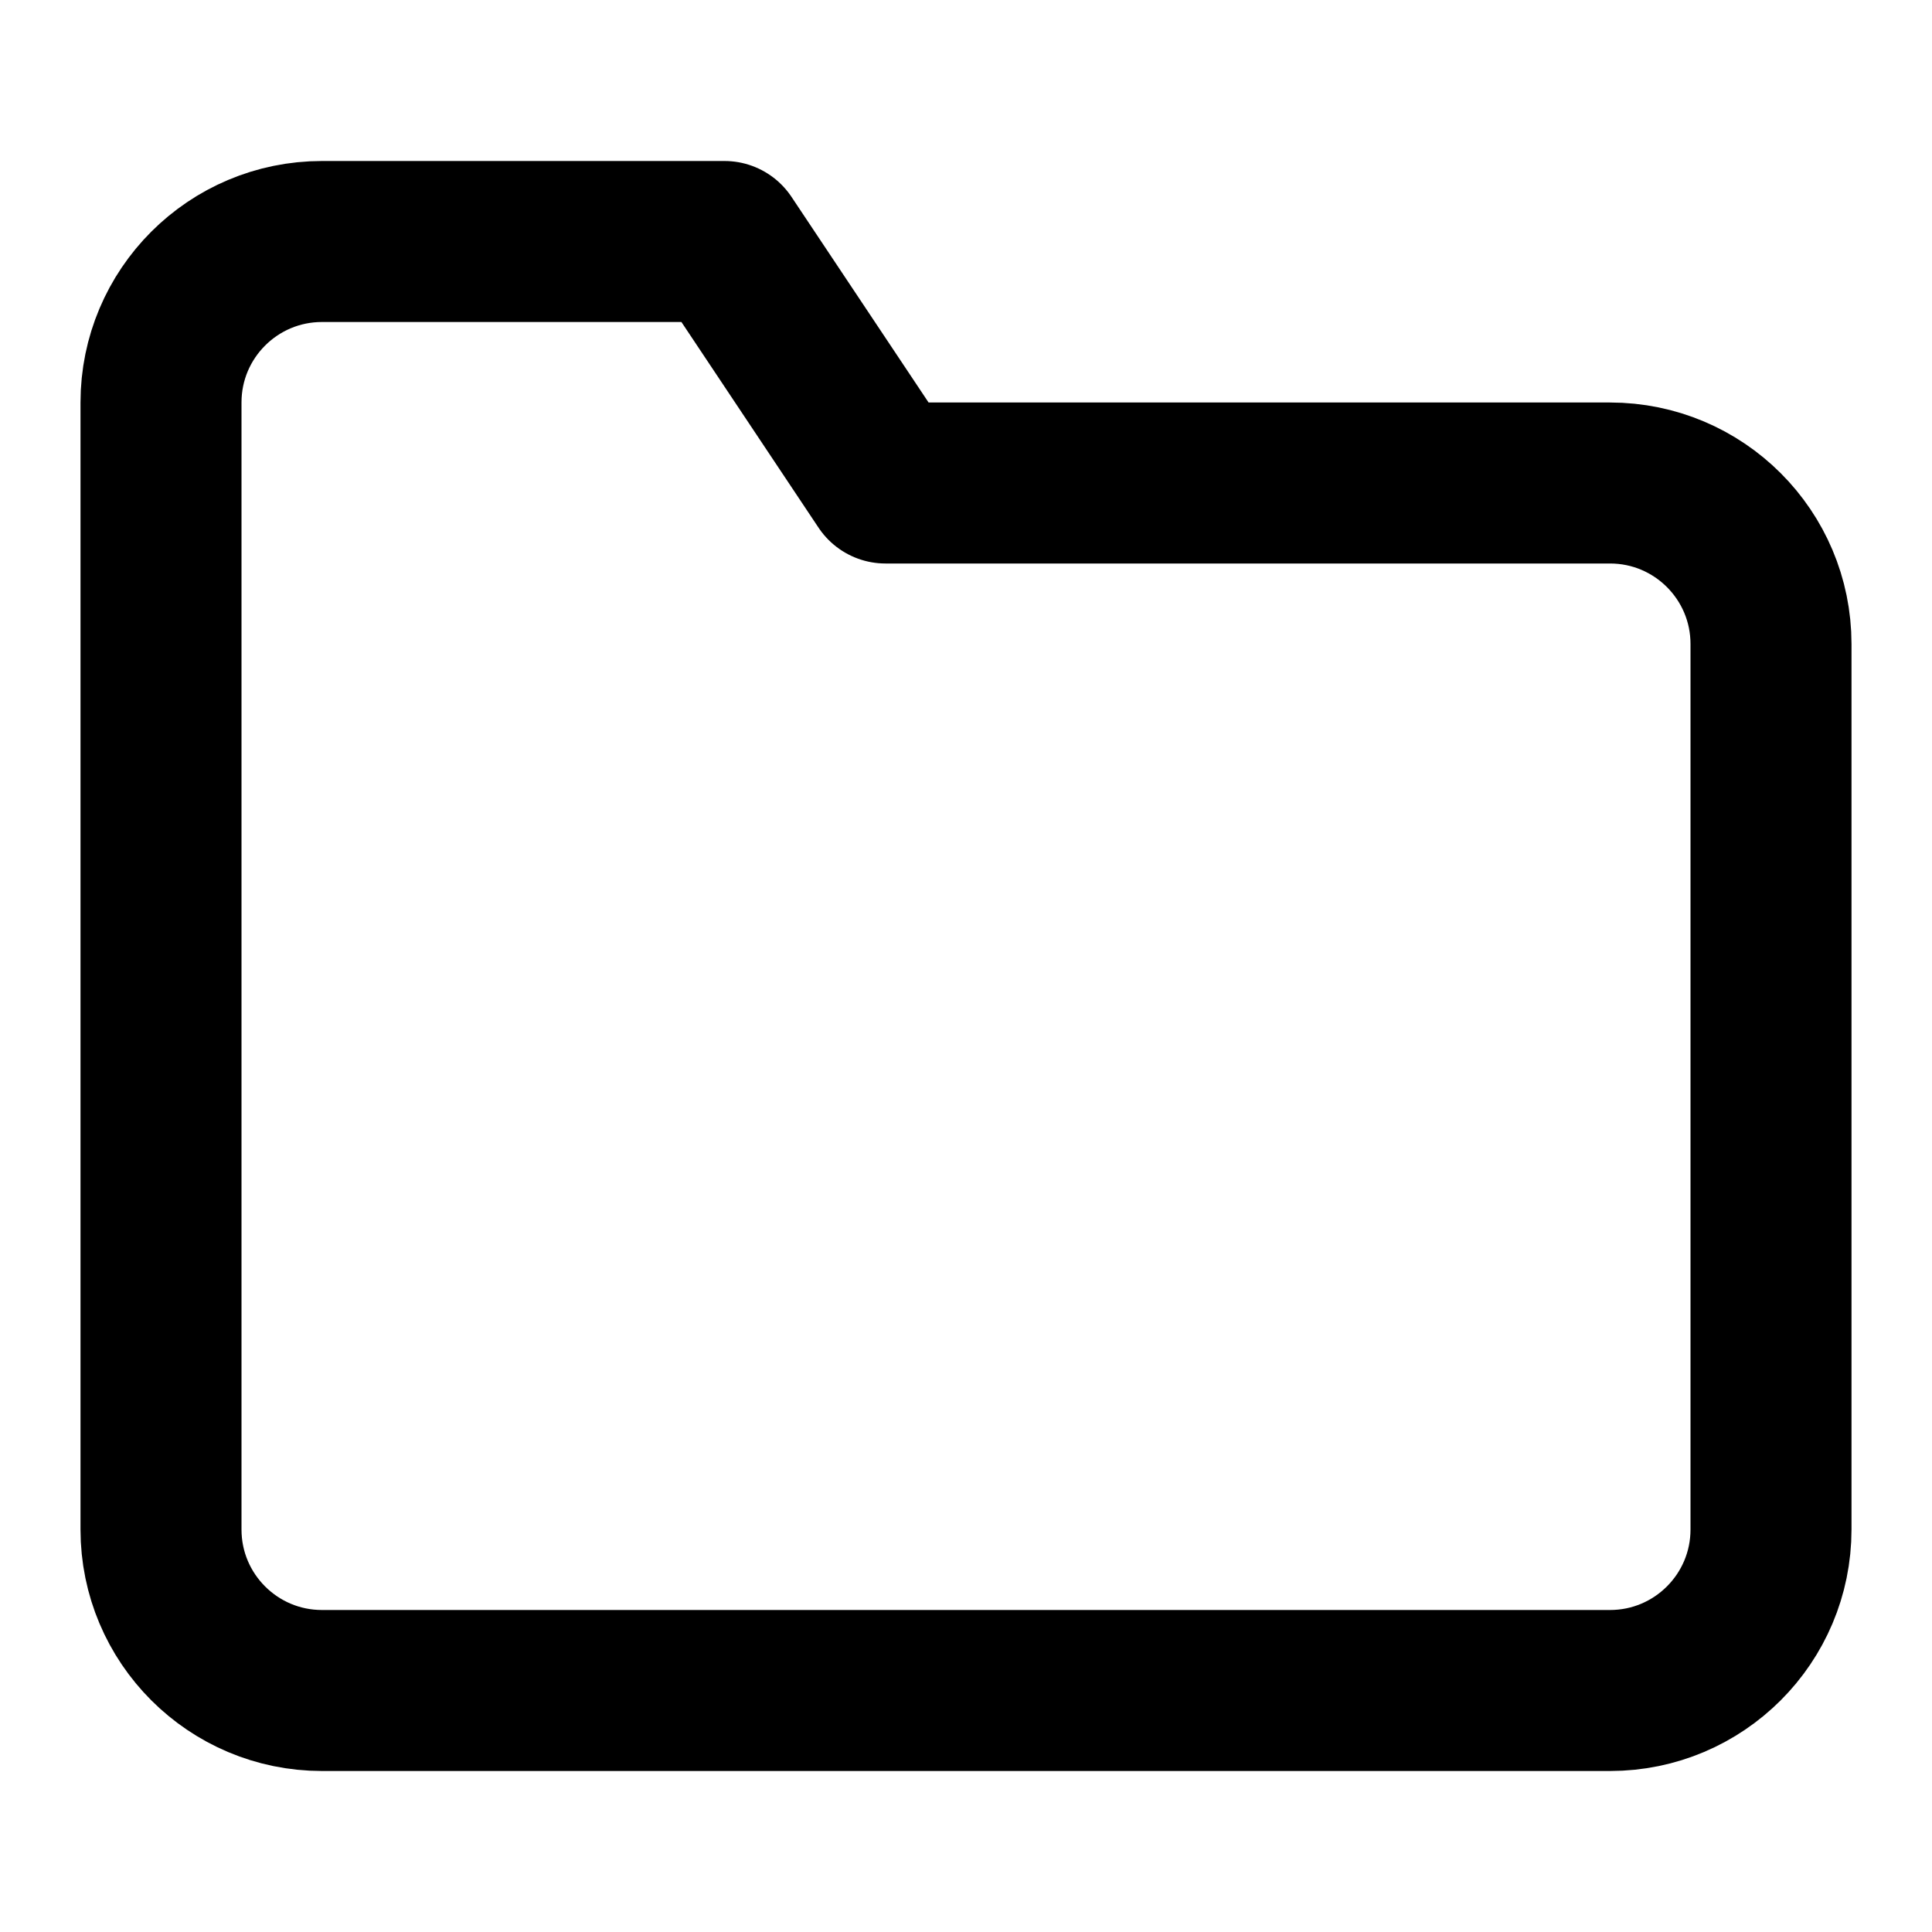
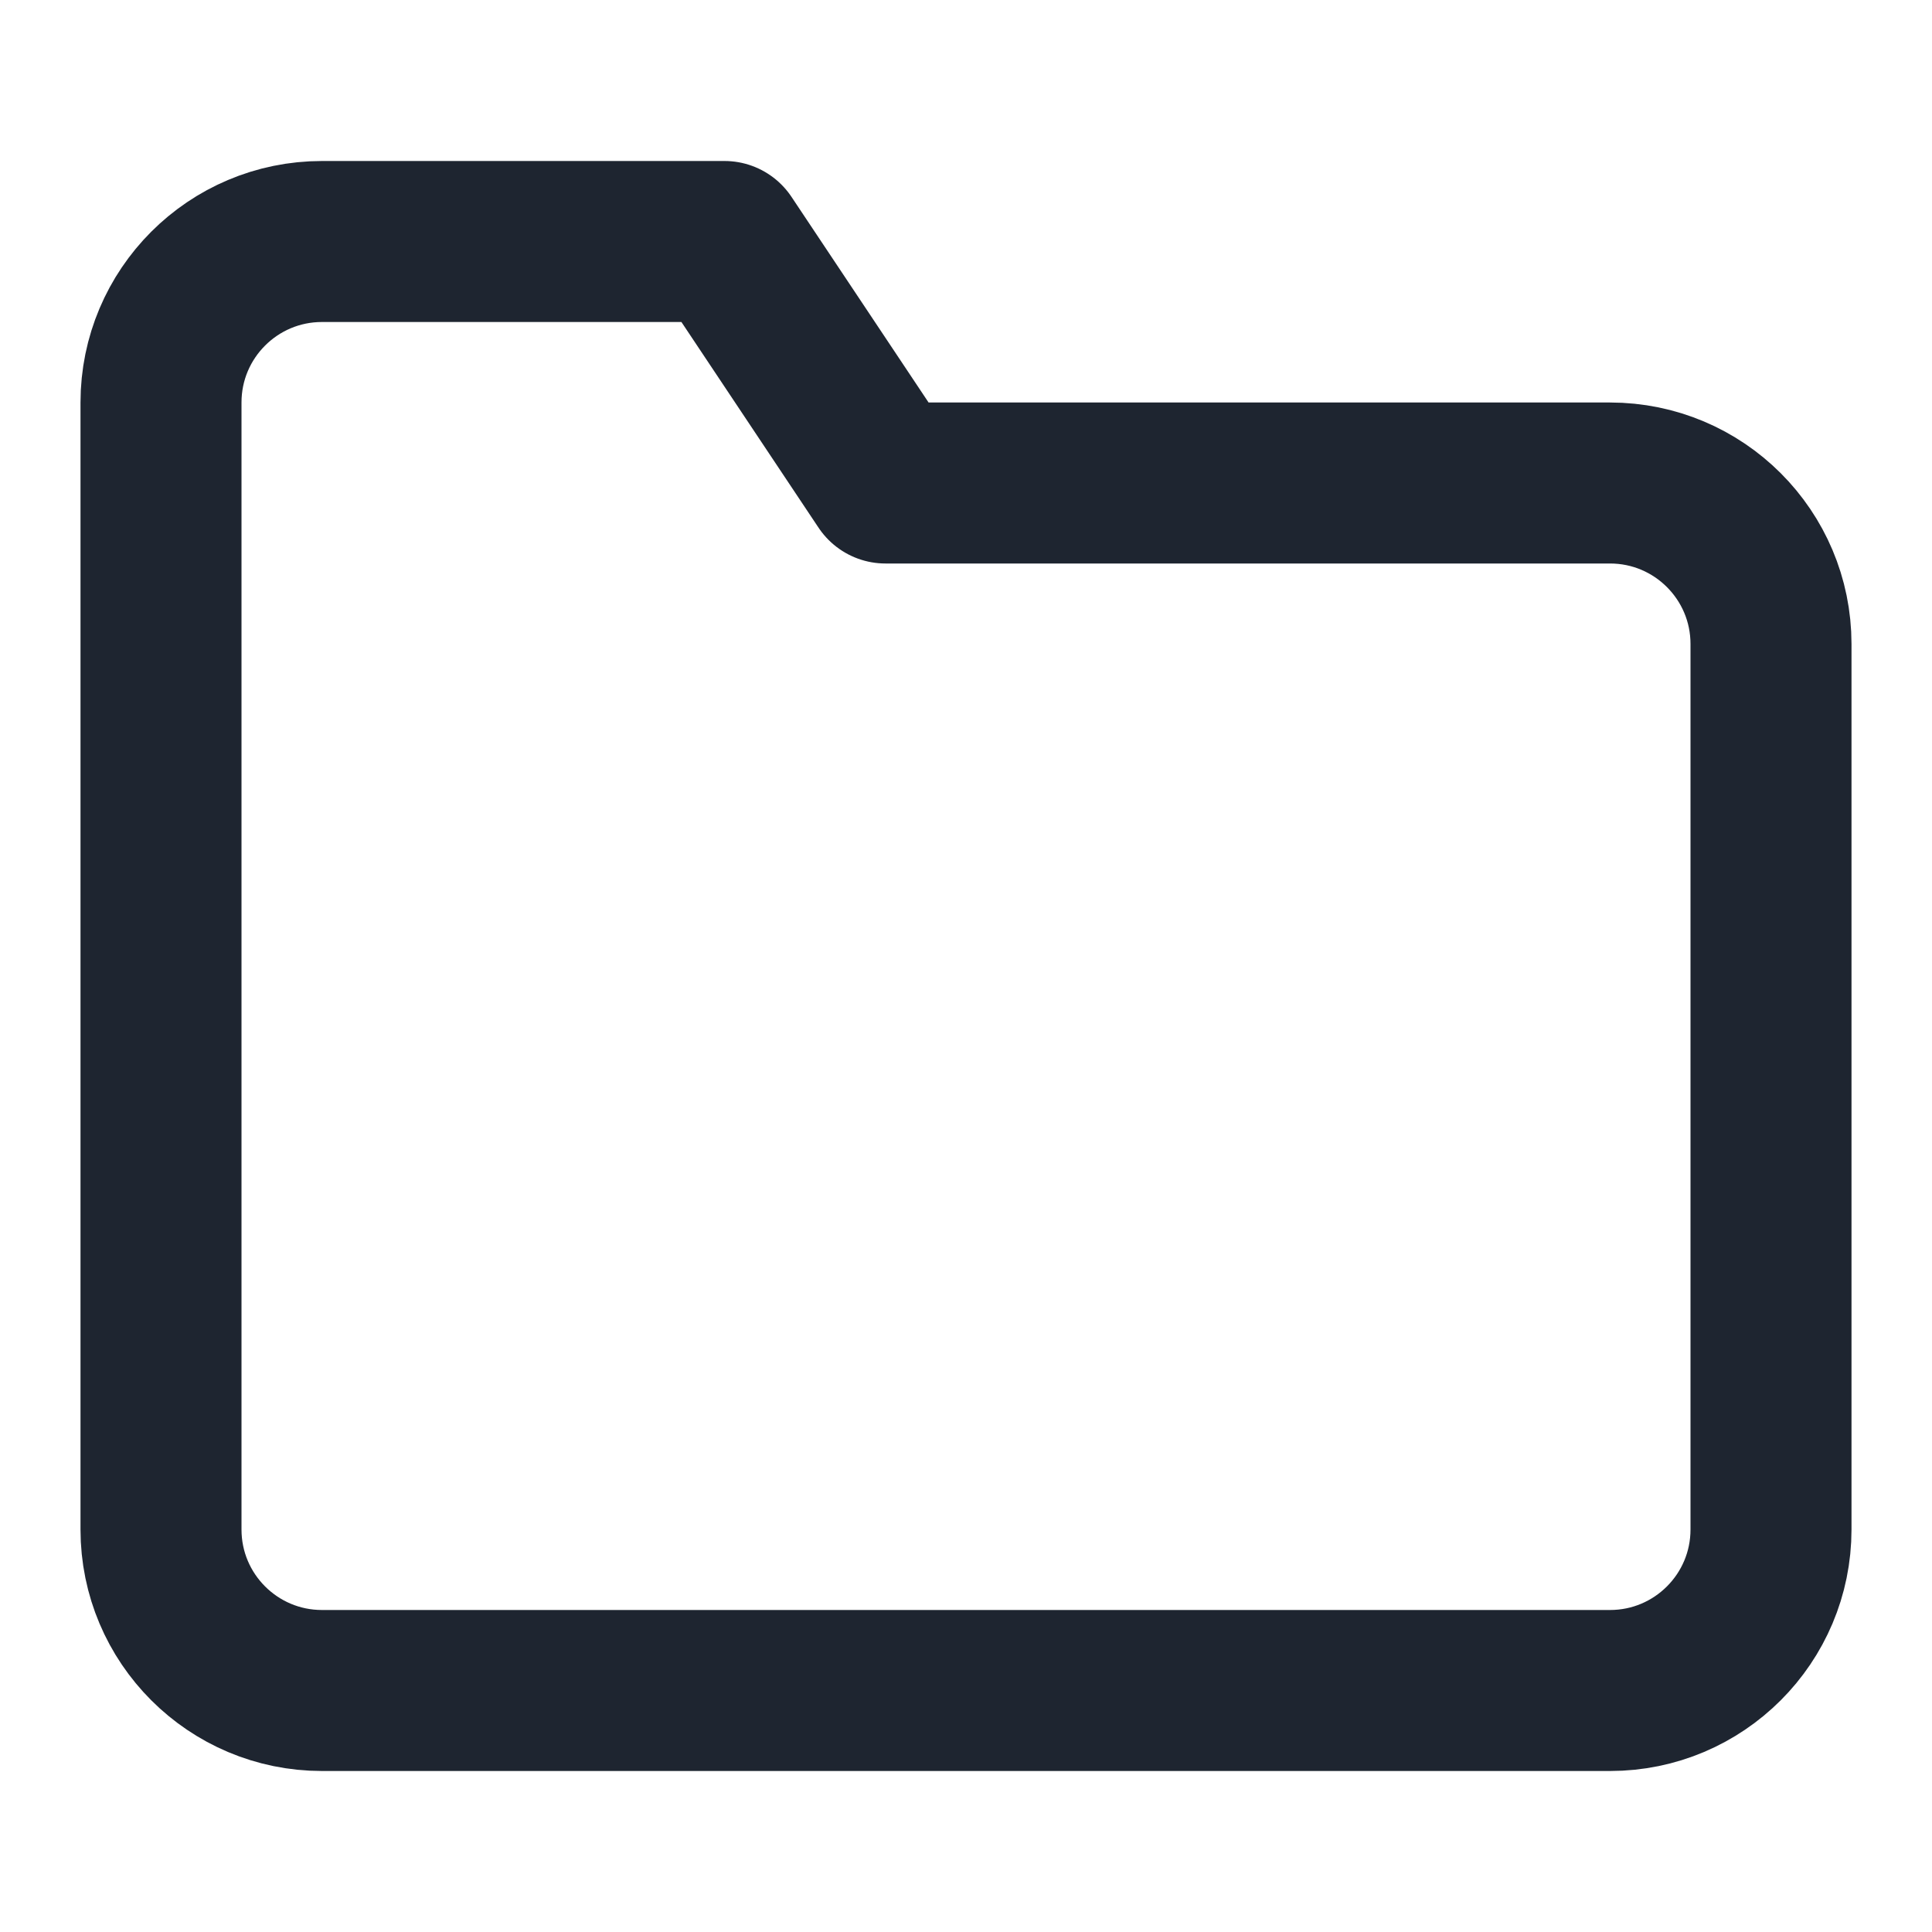
- <svg xmlns="http://www.w3.org/2000/svg" width="24" height="24" viewBox="0 0 24 24" fill="none" stroke="currentColor" stroke-width="2" stroke-linecap="round" stroke-linejoin="round" class="feather feather-folder">
+ <svg xmlns="http://www.w3.org/2000/svg" width="24" height="24" viewBox="0 0 24 24" fill="none" stroke="#1e2530" stroke-width="2" stroke-linecap="round" stroke-linejoin="round" class="feather feather-folder">
  <path d="M22 19a2 2 0 0 1-2 2H4a2 2 0 0 1-2-2V5a2 2 0 0 1 2-2h5l2 3h9a2 2 0 0 1 2 2z" />
</svg>
